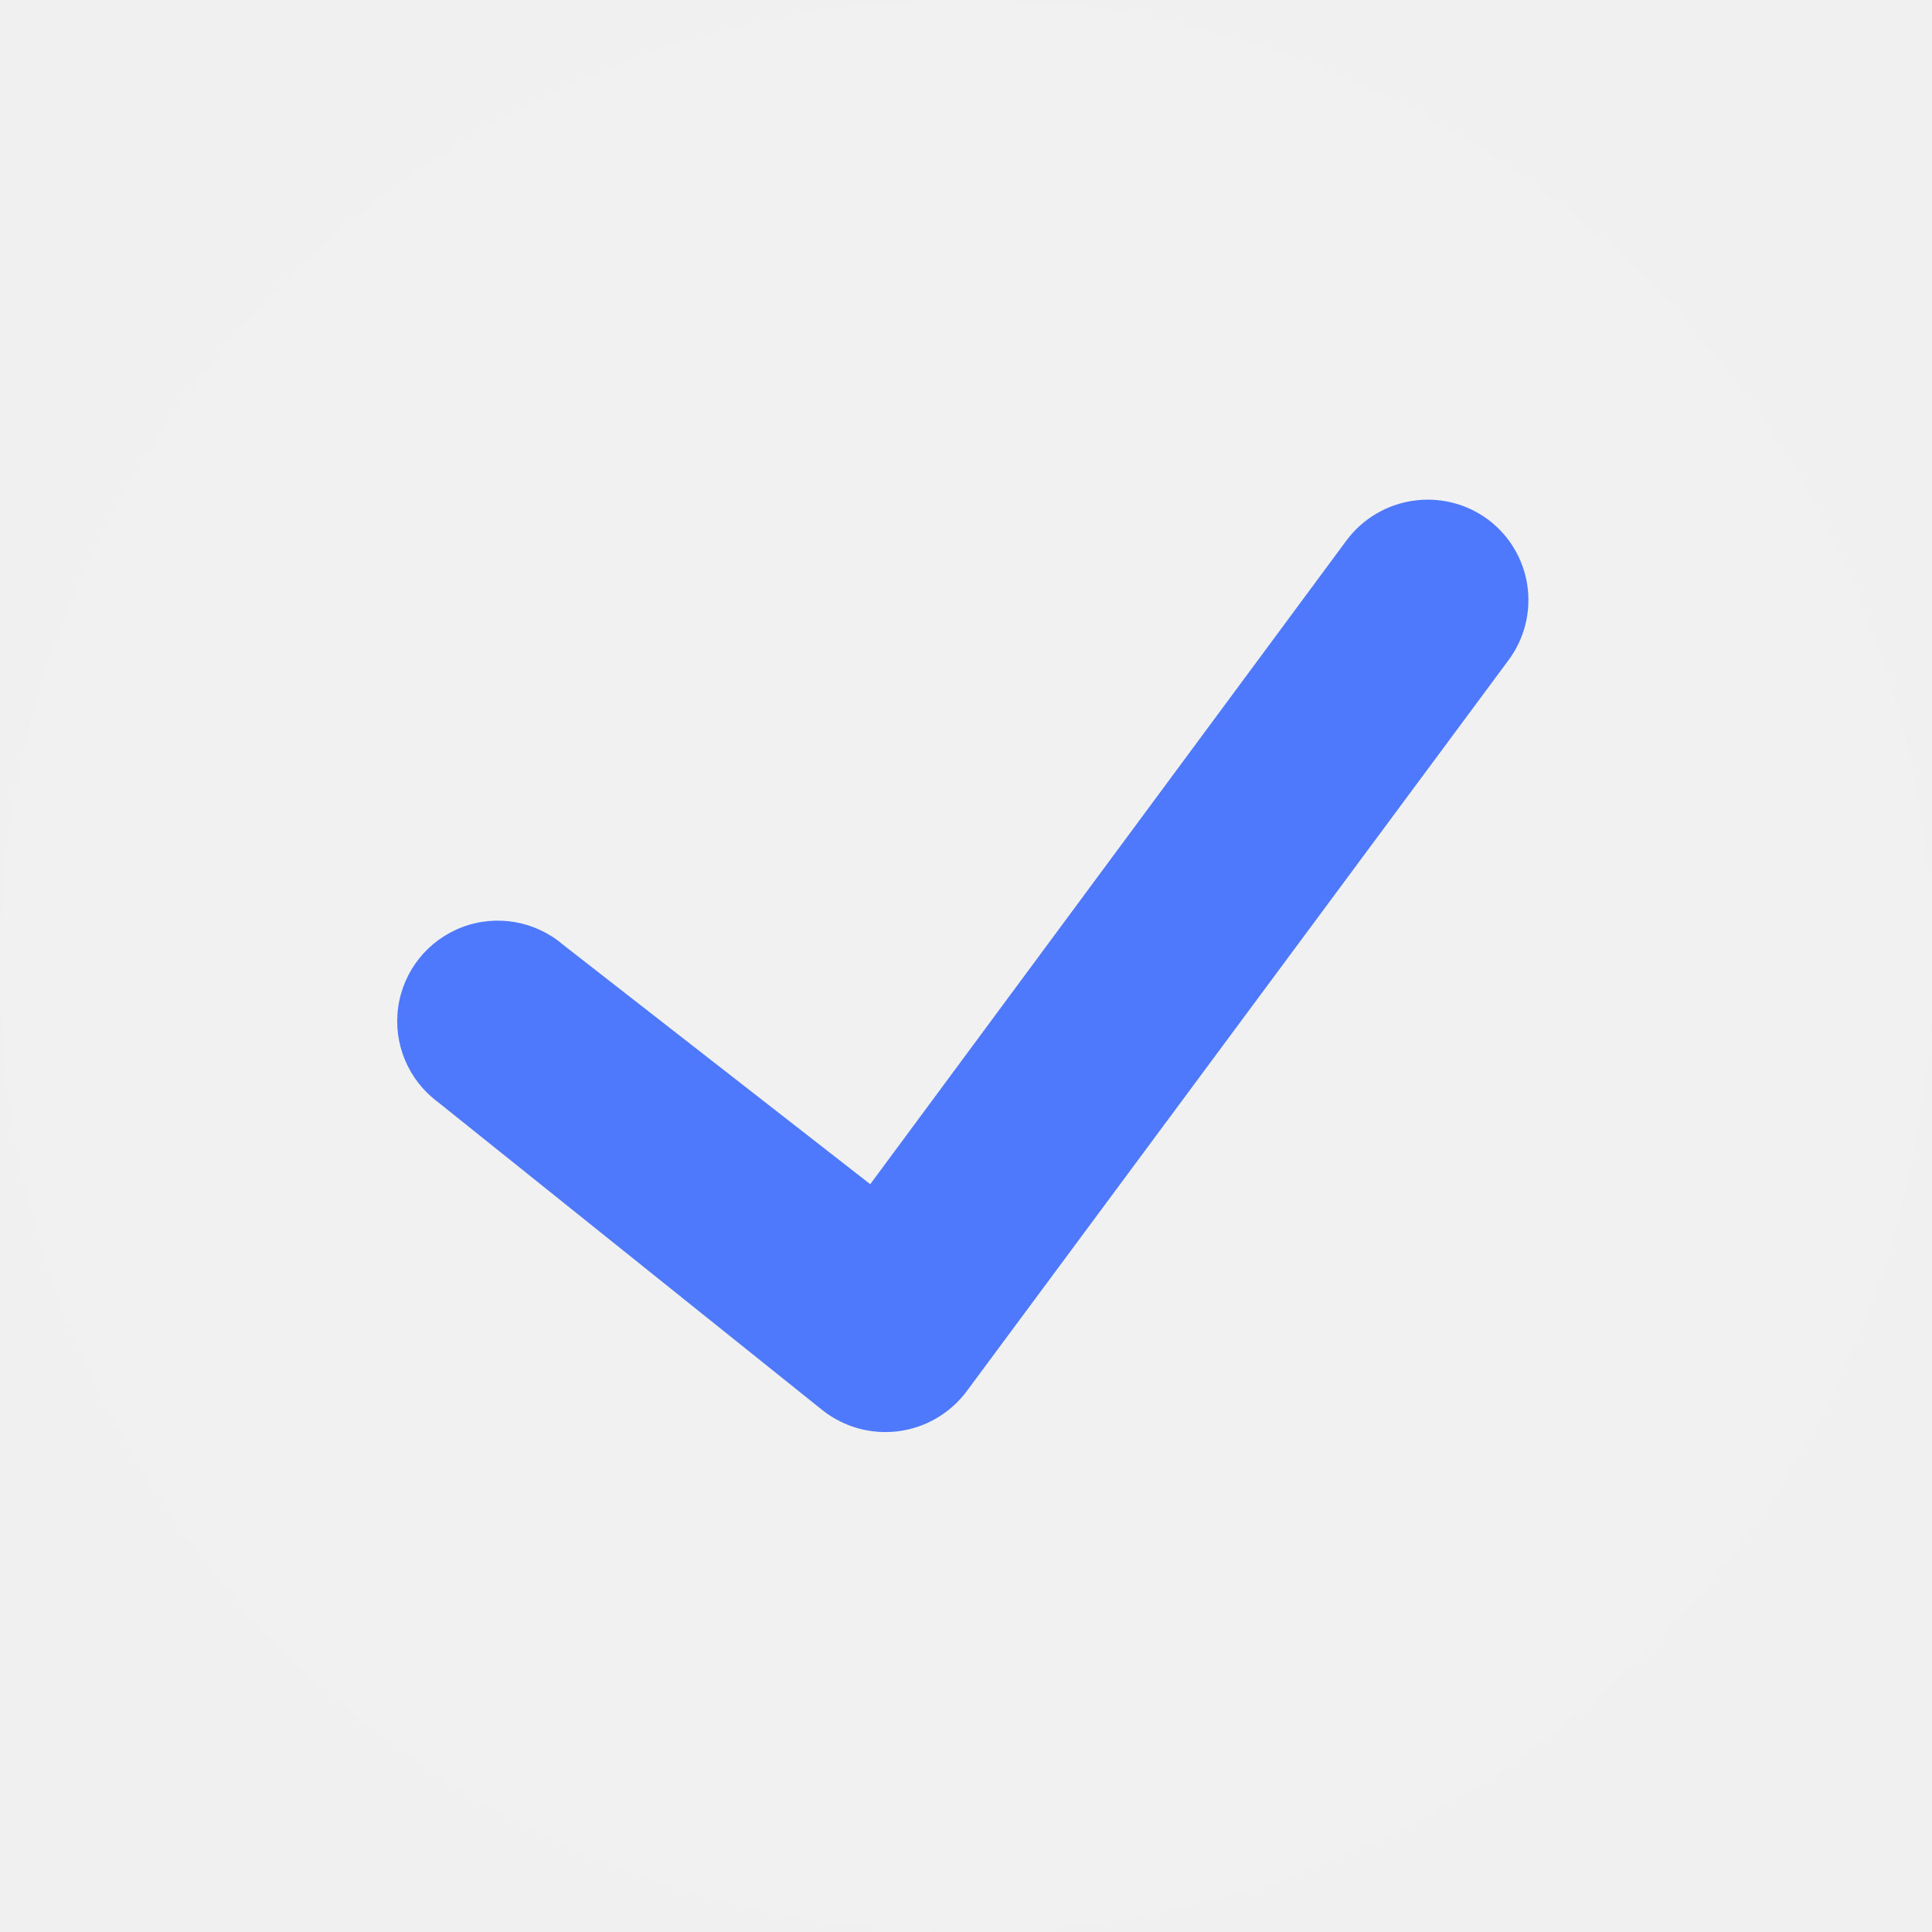
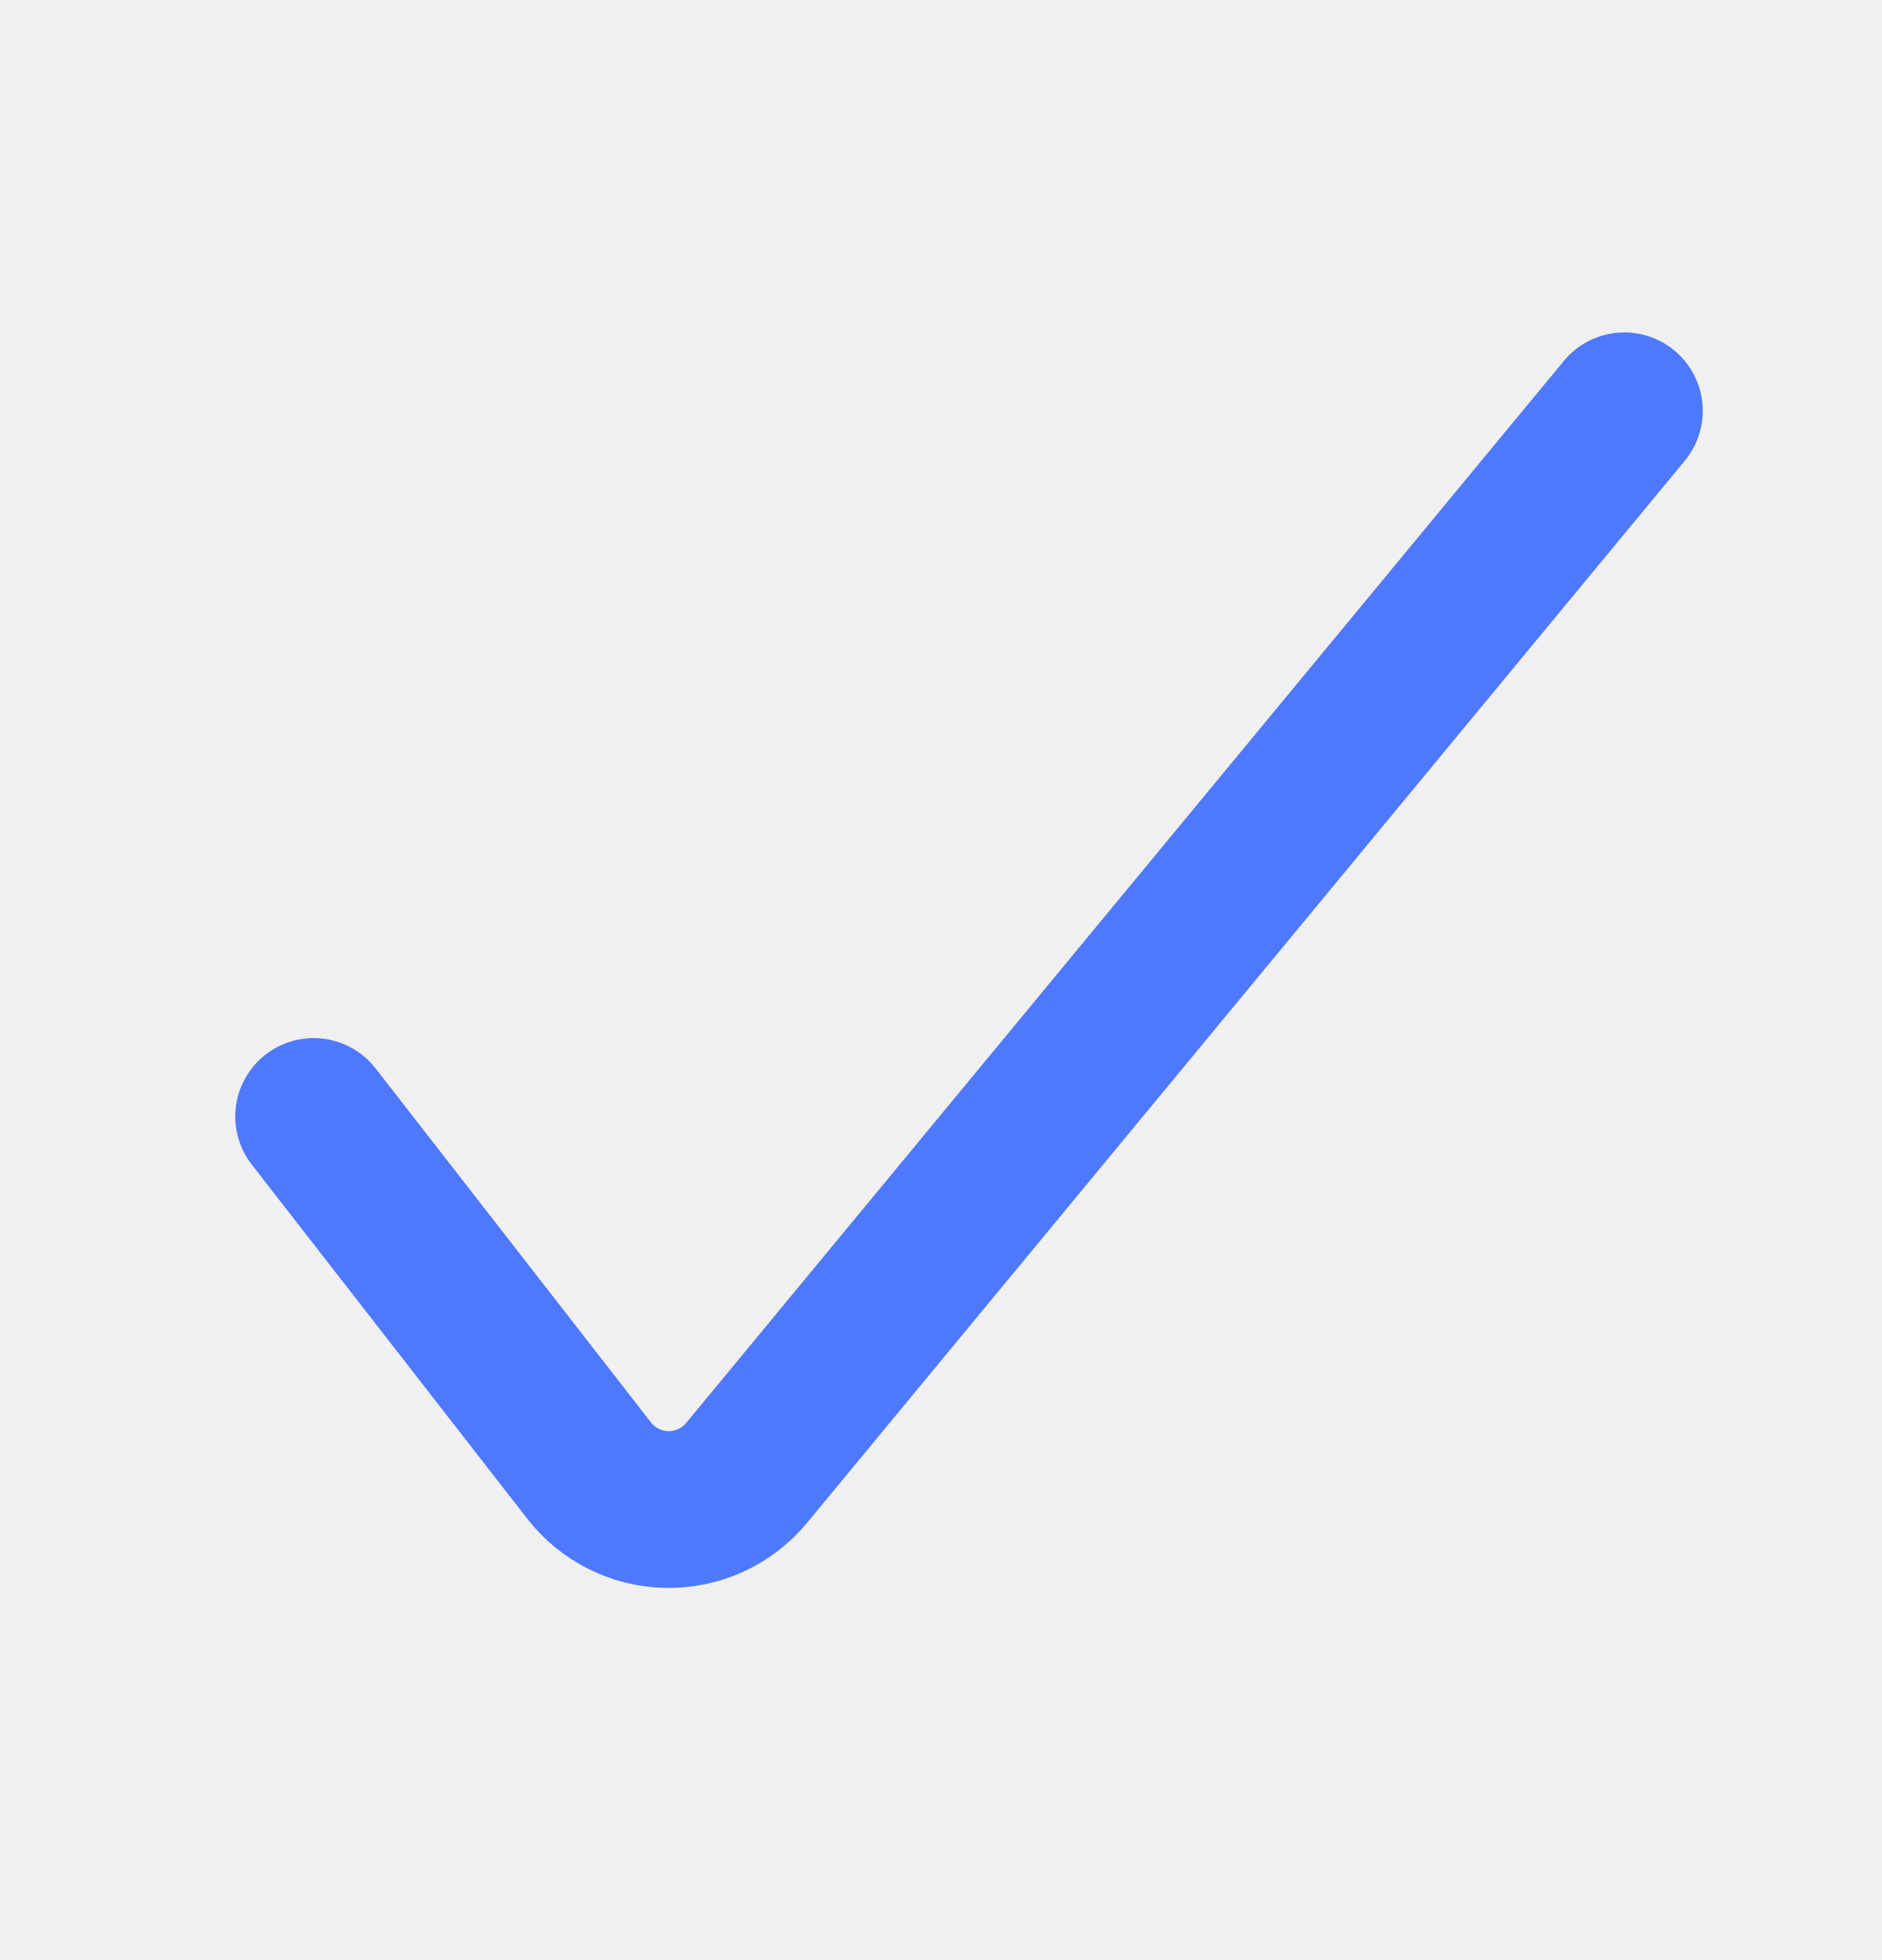
- <svg xmlns="http://www.w3.org/2000/svg" width="16" height="16">
-   <g fill="none">
-     <path d="M8 0a8 8 0 1 0 0 16A8 8 0 0 0 8 0z" fill-opacity=".094" fill="#FFF" />
-     <path d="M12.32 4.3a.84.84 0 0 0-1.167.173L7.207 9.807l-2.54-1.98a.833.833 0 1 0-1.04 1.3l3.186 2.553a.84.84 0 0 0 1.194-.16l4.486-6.053A.833.833 0 0 0 12.32 4.3z" fill="#4F79FD" />
-   </g>
+ <svg xmlns="http://www.w3.org/2000/svg" width="24" height="25" viewBox="0 0 24 25">
+   <path d="m4 14.241 3.51 4.513a1.287 1.287 0 0 0 2.006.039L20.714 5.24" stroke="#4F79FD" stroke-width="2" fill="none" fill-rule="evenodd" stroke-linecap="round" stroke-linejoin="round" />
</svg>
